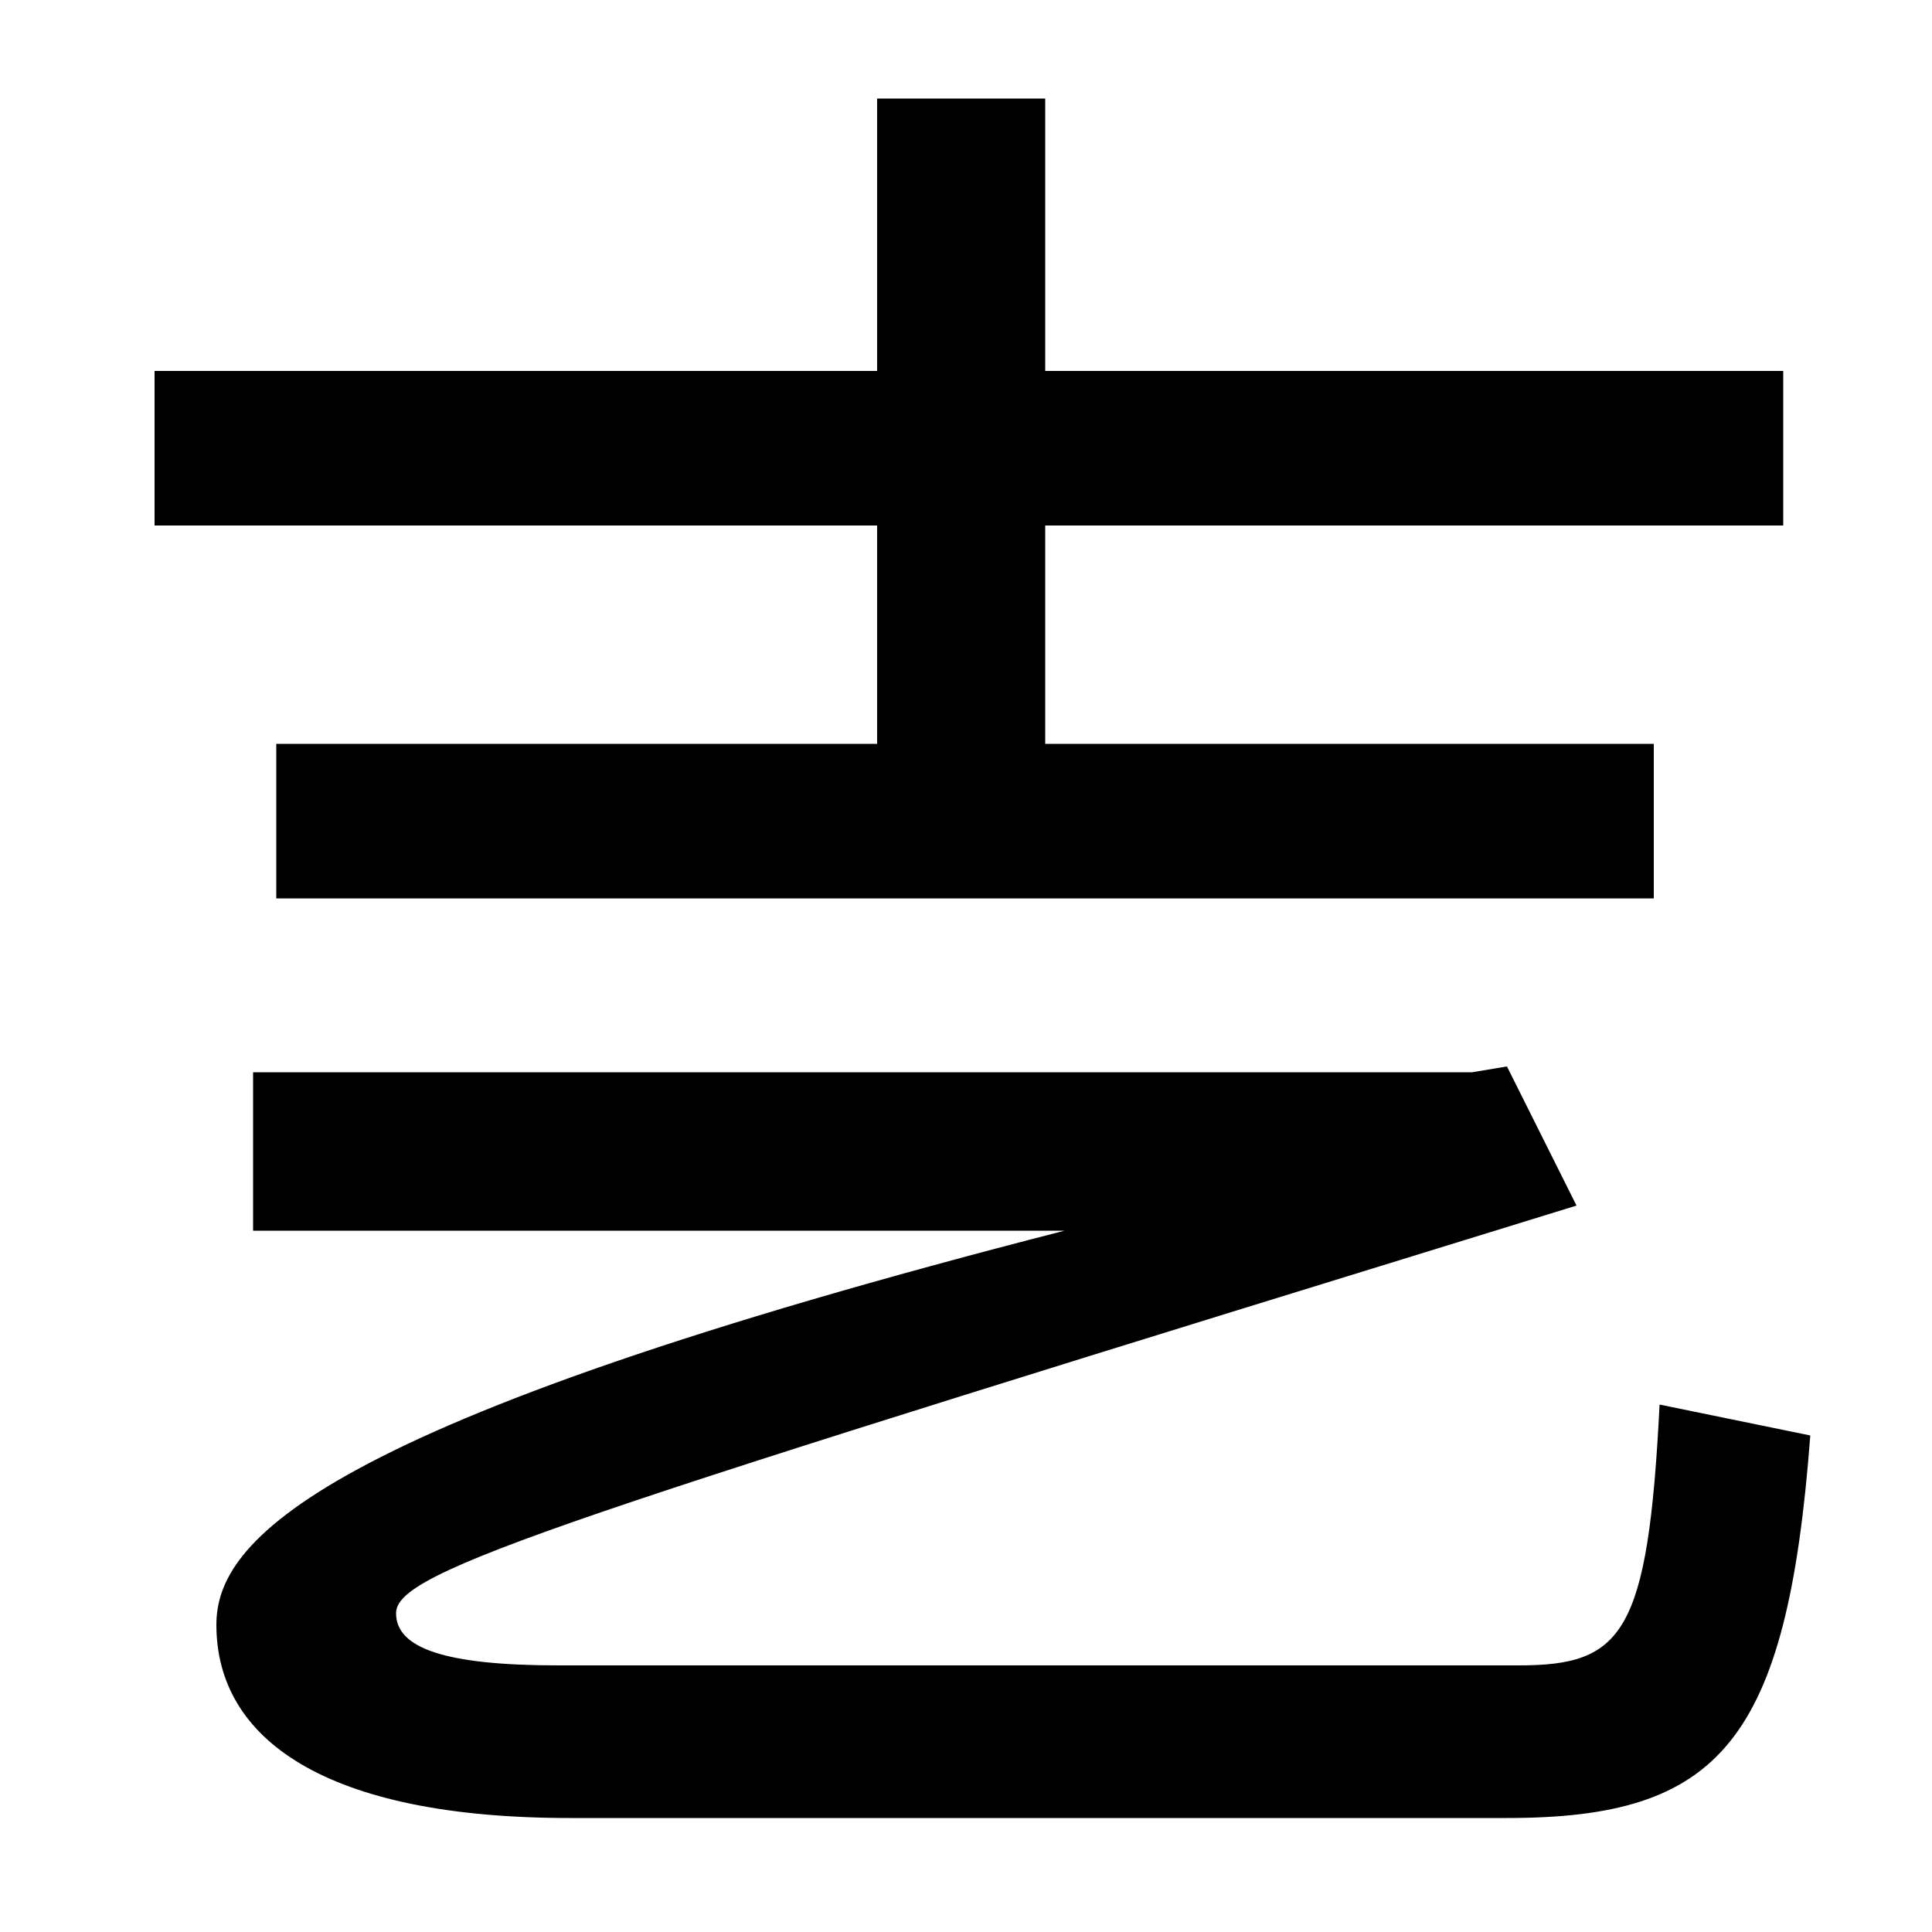
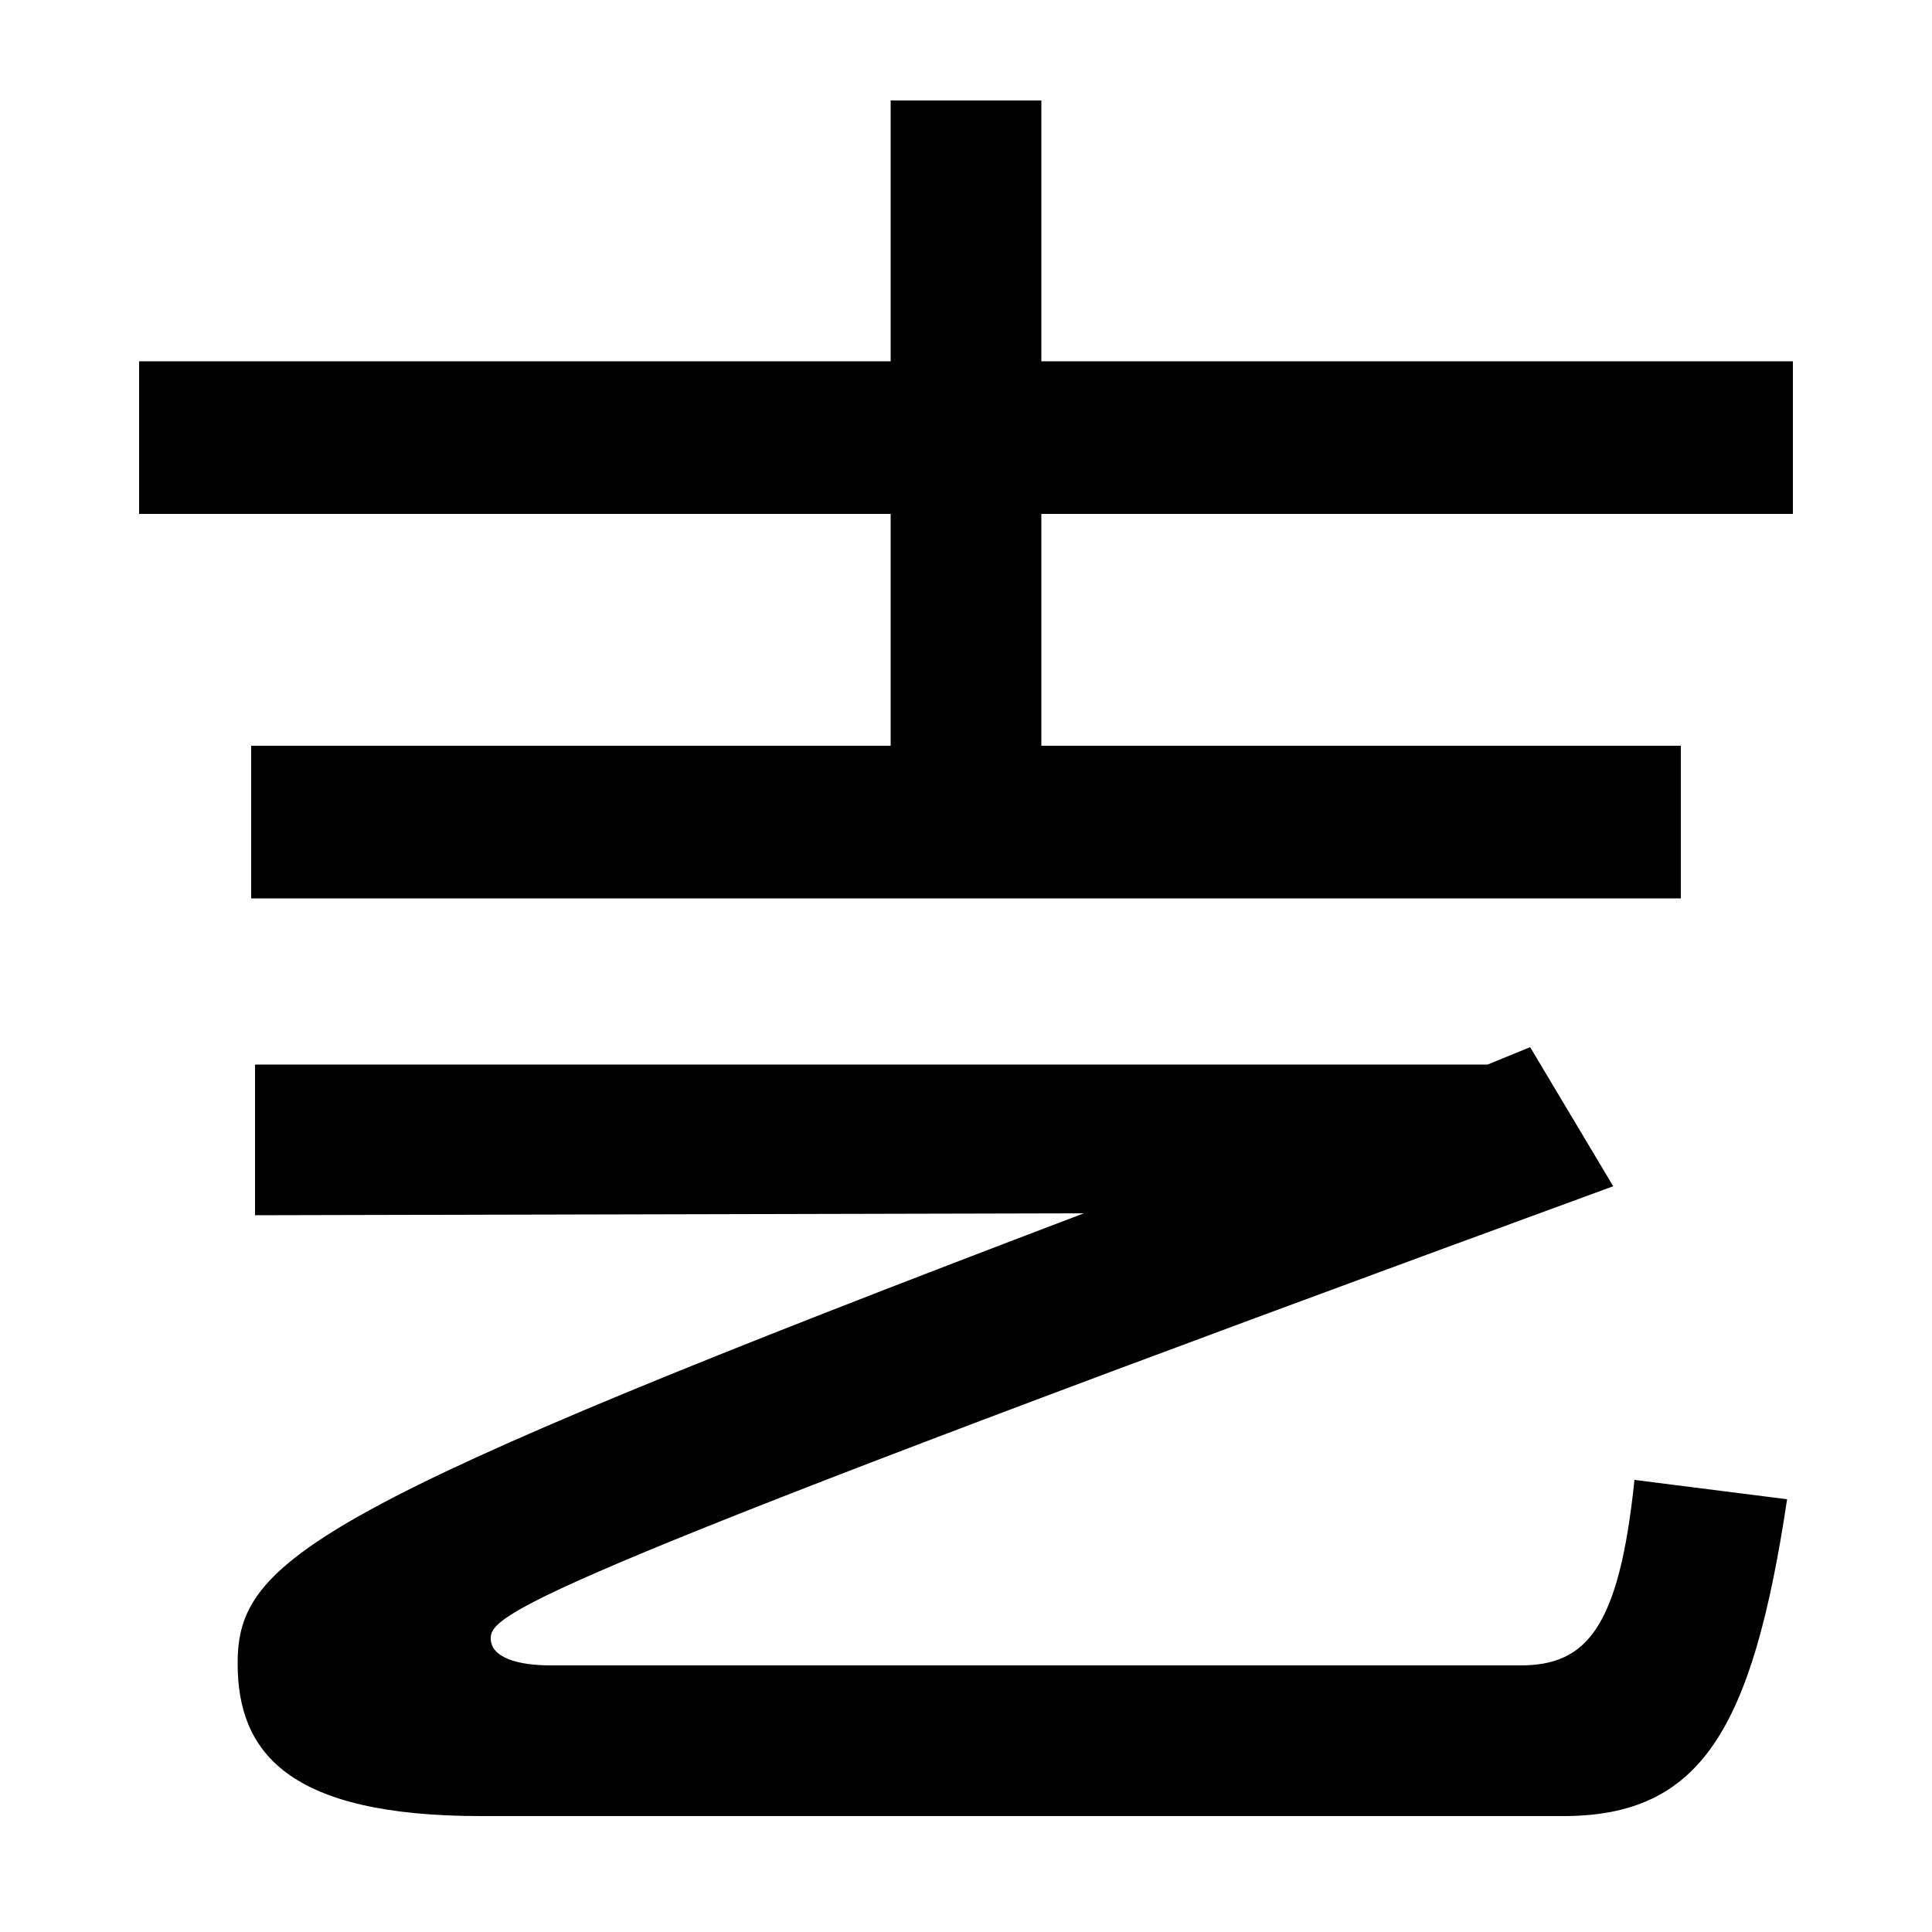
<svg xmlns="http://www.w3.org/2000/svg" width="1000" height="1000">
-   <path d="M295 -61H780C890 -61 925 -22 937 137L859 153C853 34 840 18 786 18H289C230 18 205 27 205 45C205 67 287 93 816 256L780 328L762 325H131V243H551C161 143 112 82 112 39C112 -20 168 -61 295 -61ZM143 415H856V495H143ZM80 608H923V688H80ZM454 455H541V829H454Z" transform="translate(0, 880) scale(1,-1)" />
+   <path d="M539 464V828H461V464ZM72 614H928V693H72ZM870 494H130V415H870ZM249 -60H809C880 -60 907 -16 925 104L846 114C838 37 821 18 787 18H285C268 18 254 22 254 32C254 45 275 61 835 266L792 338L770 329H132V251L561 252C161 100 123 73 123 19C123 -27 149 -60 249 -60Z" transform="translate(0, 880) scale(1,-1)" />
</svg>
